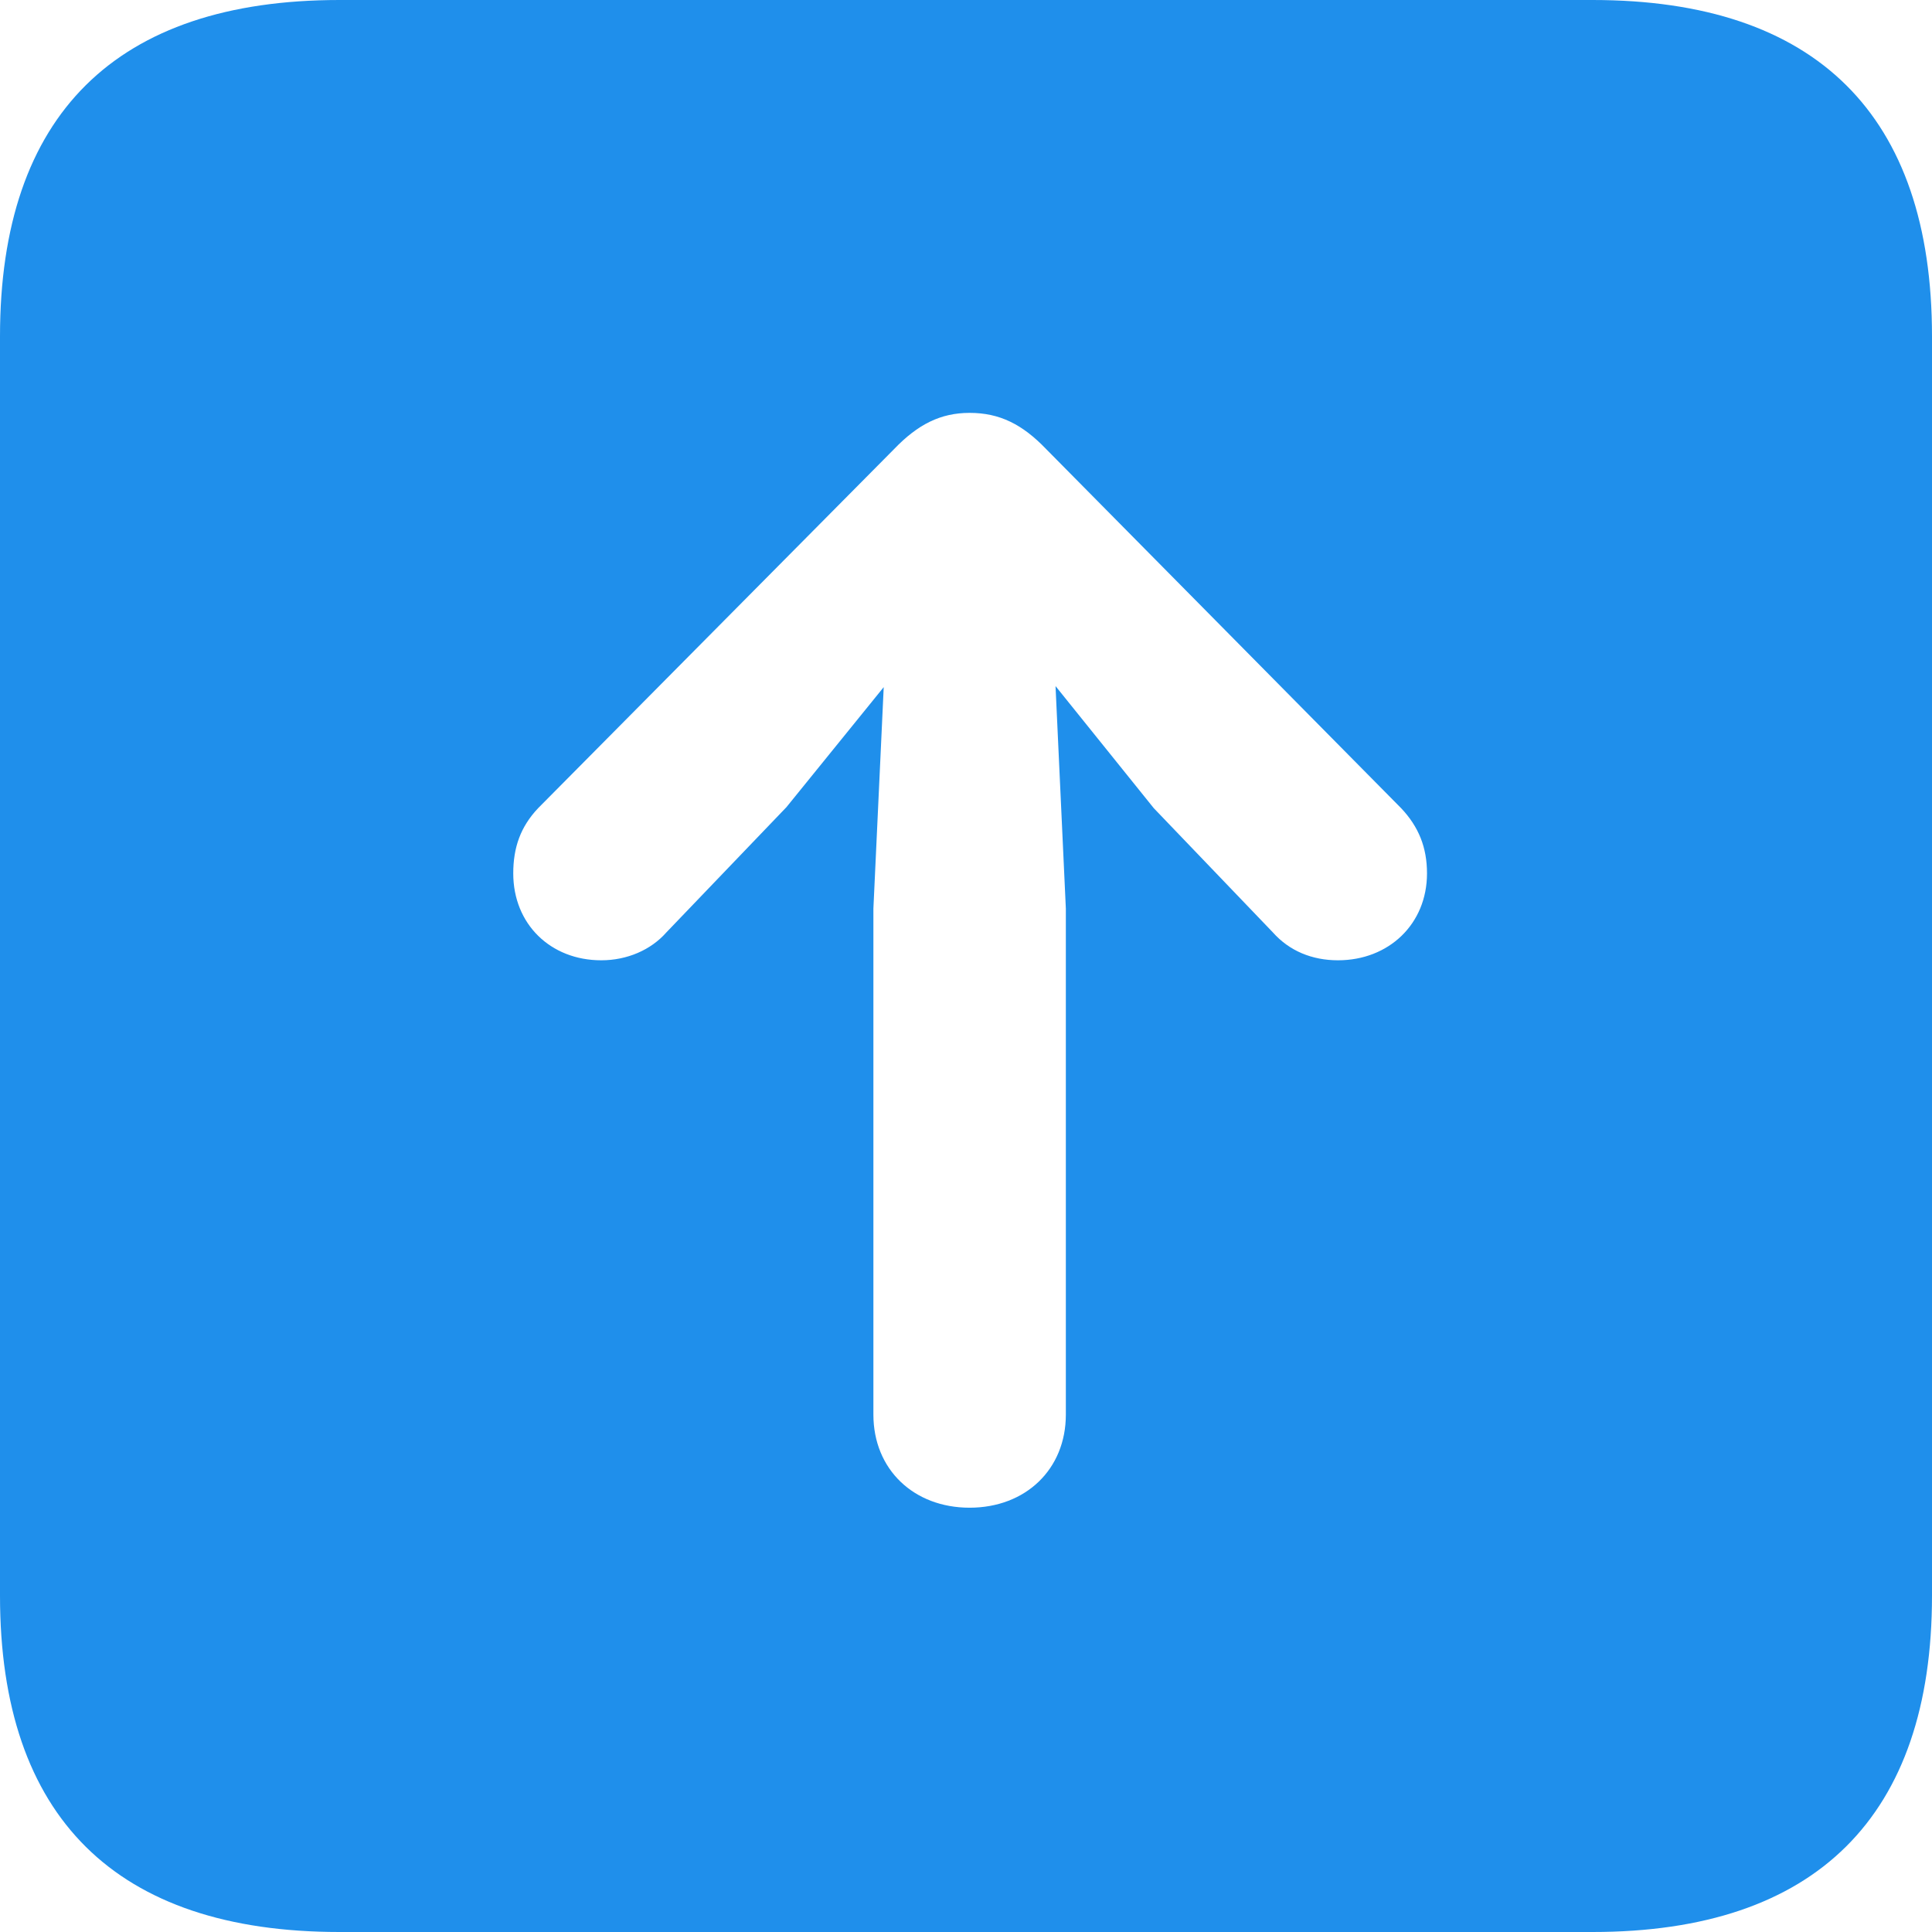
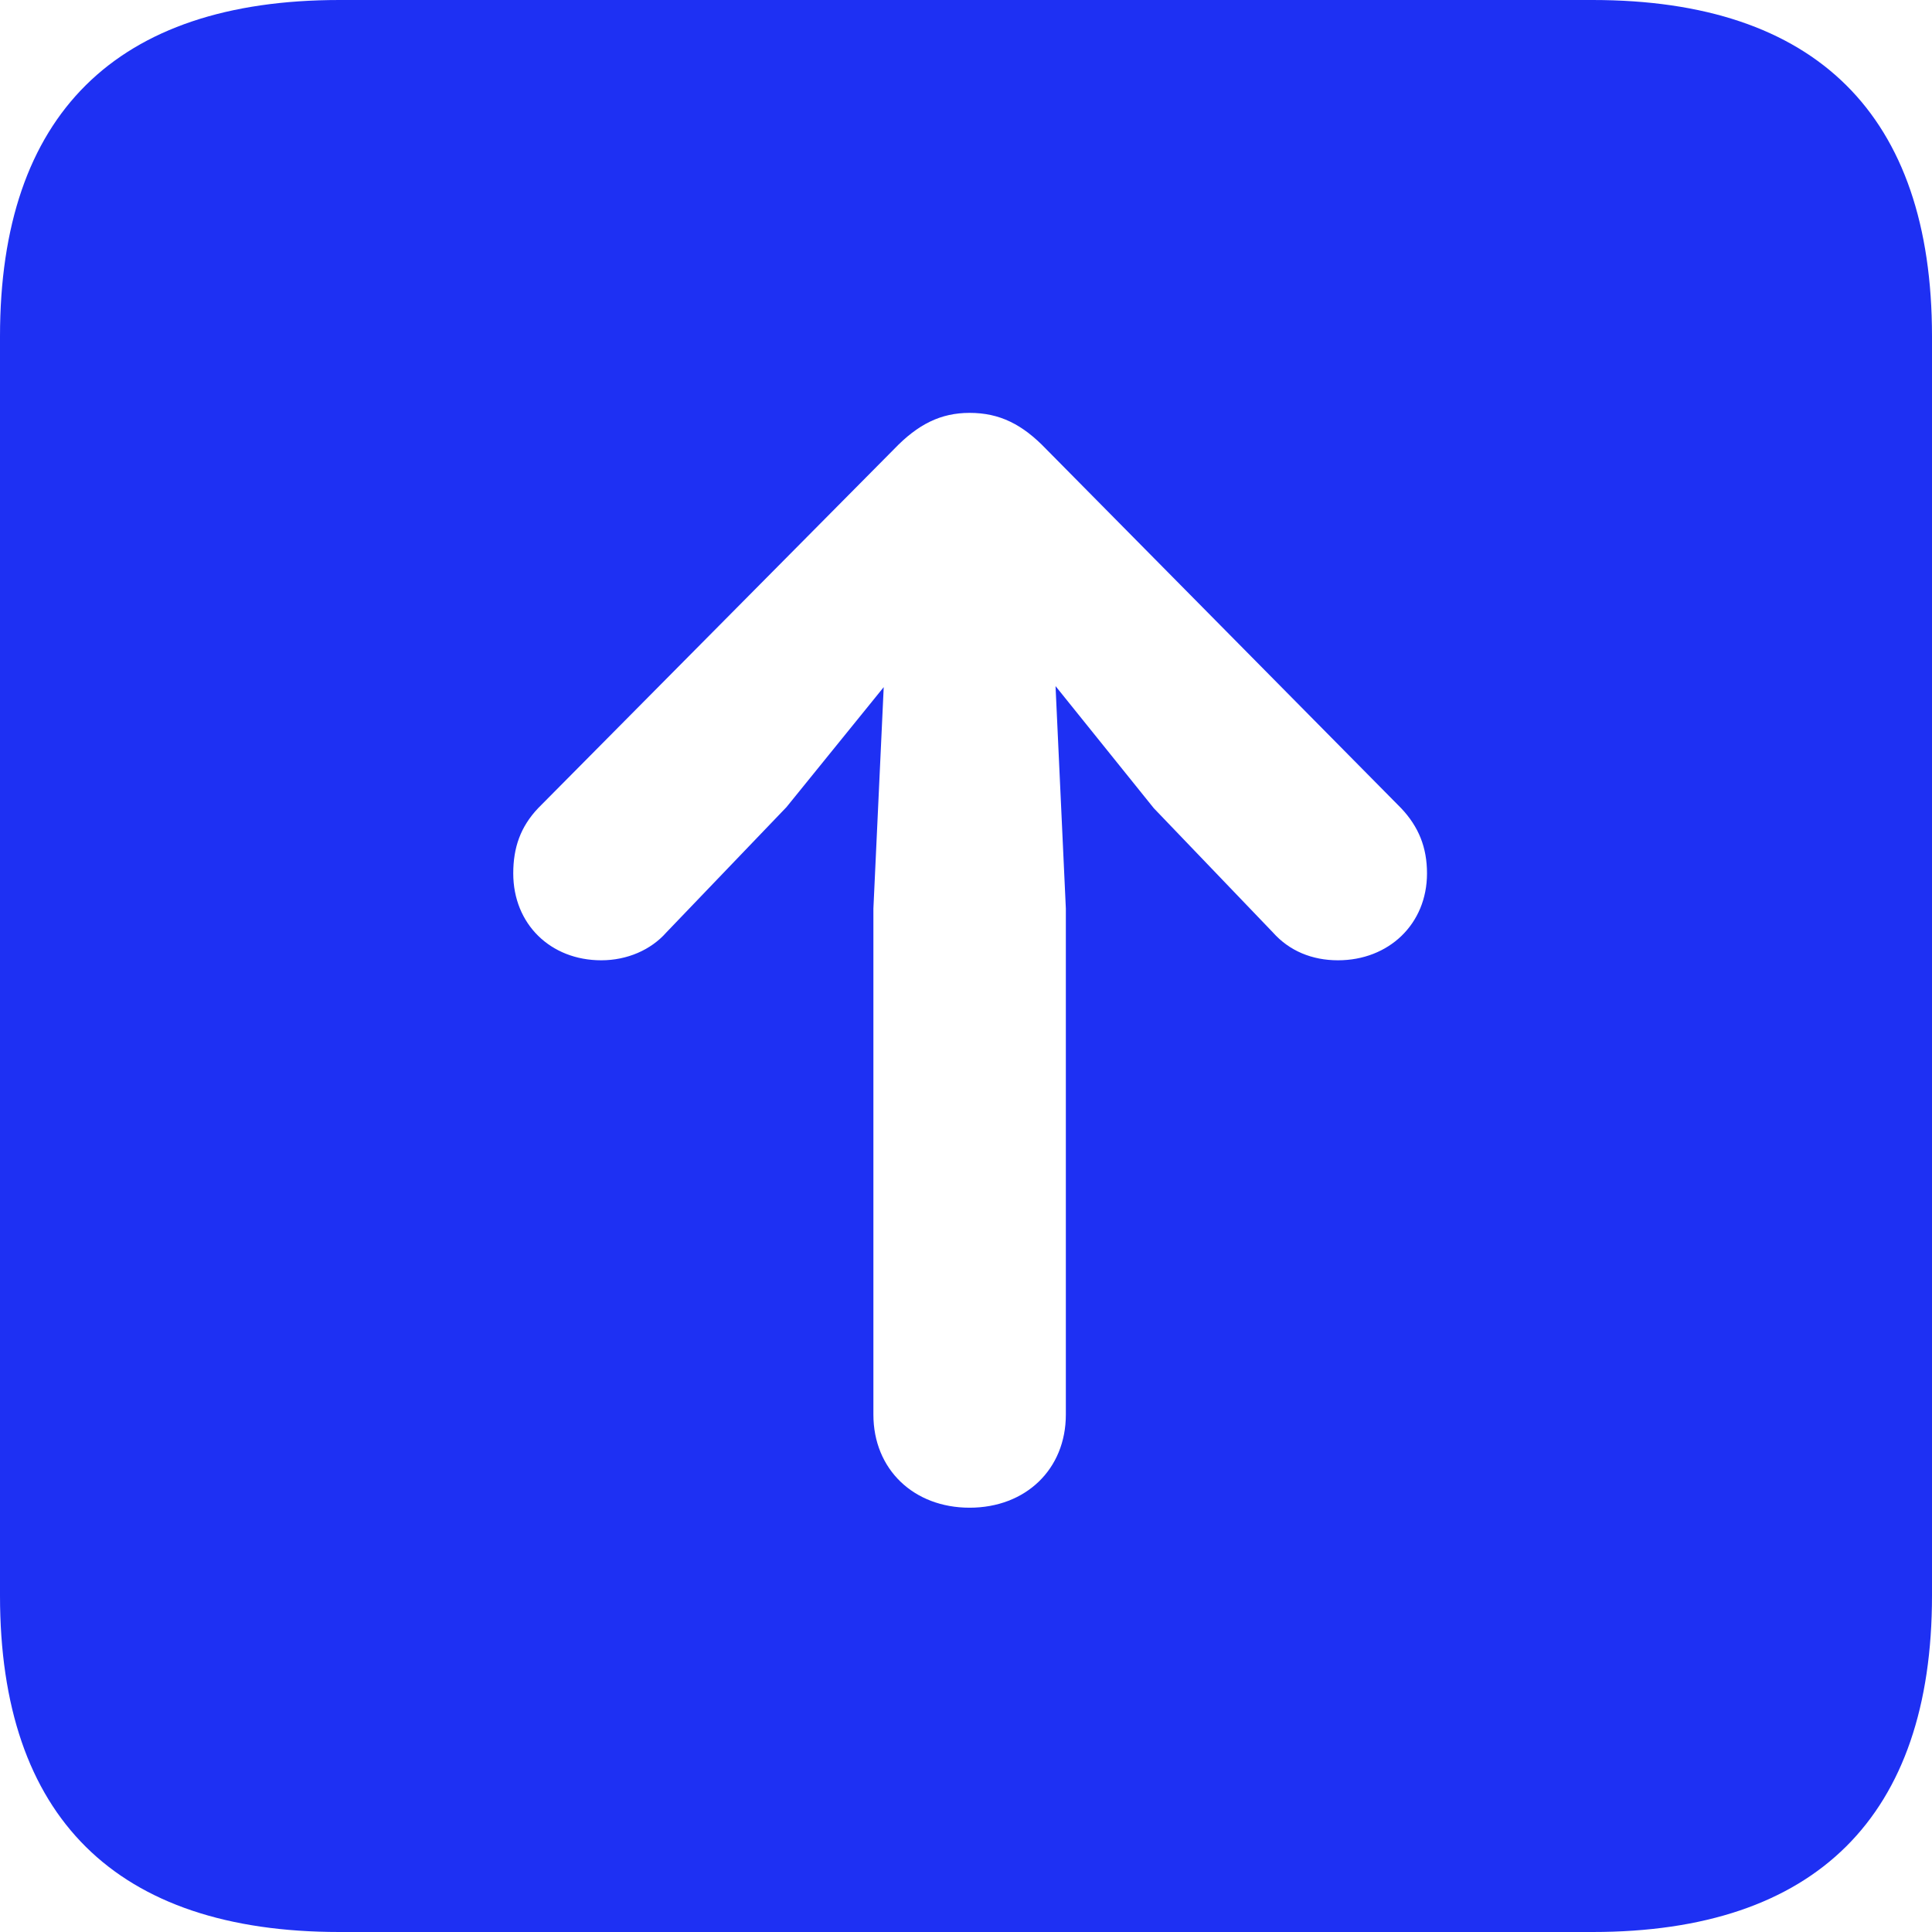
<svg xmlns="http://www.w3.org/2000/svg" width="100%" height="100%" viewBox="0 0 44 44" fill="none">
-   <path d="M7.73 44H36.27C41.361 44 44 41.361 44 36.341V7.659C44 2.616 41.361 0 36.27 0H7.73C2.64 0 0 2.616 0 7.659V36.341C0 41.384 2.64 44 7.73 44ZM22.082 34.337C20.81 34.337 19.891 33.465 19.891 32.216V20.692L20.126 15.649L17.911 18.382L15.177 21.234C14.824 21.635 14.282 21.87 13.693 21.87C12.538 21.87 11.689 21.046 11.689 19.891C11.689 19.302 11.854 18.83 12.255 18.406L20.362 10.228C20.904 9.663 21.423 9.403 22.082 9.403C22.766 9.403 23.284 9.663 23.826 10.228L31.91 18.406C32.311 18.83 32.499 19.302 32.499 19.891C32.499 21.046 31.627 21.87 30.472 21.87C29.883 21.87 29.365 21.658 28.988 21.234L26.277 18.406L24.039 15.625L24.274 20.692V32.216C24.274 33.465 23.355 34.337 22.082 34.337Z" fill="#1f8feb" />
+   <path d="M7.73 44H36.27C41.361 44 44 41.361 44 36.341V7.659C44 2.616 41.361 0 36.27 0H7.73C2.64 0 0 2.616 0 7.659V36.341C0 41.384 2.64 44 7.73 44ZM22.082 34.337C20.81 34.337 19.891 33.465 19.891 32.216V20.692L20.126 15.649L17.911 18.382L15.177 21.234C14.824 21.635 14.282 21.87 13.693 21.87C12.538 21.87 11.689 21.046 11.689 19.891C11.689 19.302 11.854 18.83 12.255 18.406L20.362 10.228C20.904 9.663 21.423 9.403 22.082 9.403C22.766 9.403 23.284 9.663 23.826 10.228L31.91 18.406C32.311 18.83 32.499 19.302 32.499 19.891C32.499 21.046 31.627 21.87 30.472 21.87C29.883 21.87 29.365 21.658 28.988 21.234L26.277 18.406L24.039 15.625L24.274 20.692V32.216C24.274 33.465 23.355 34.337 22.082 34.337Z" fill="#1e30f3" />
</svg>
